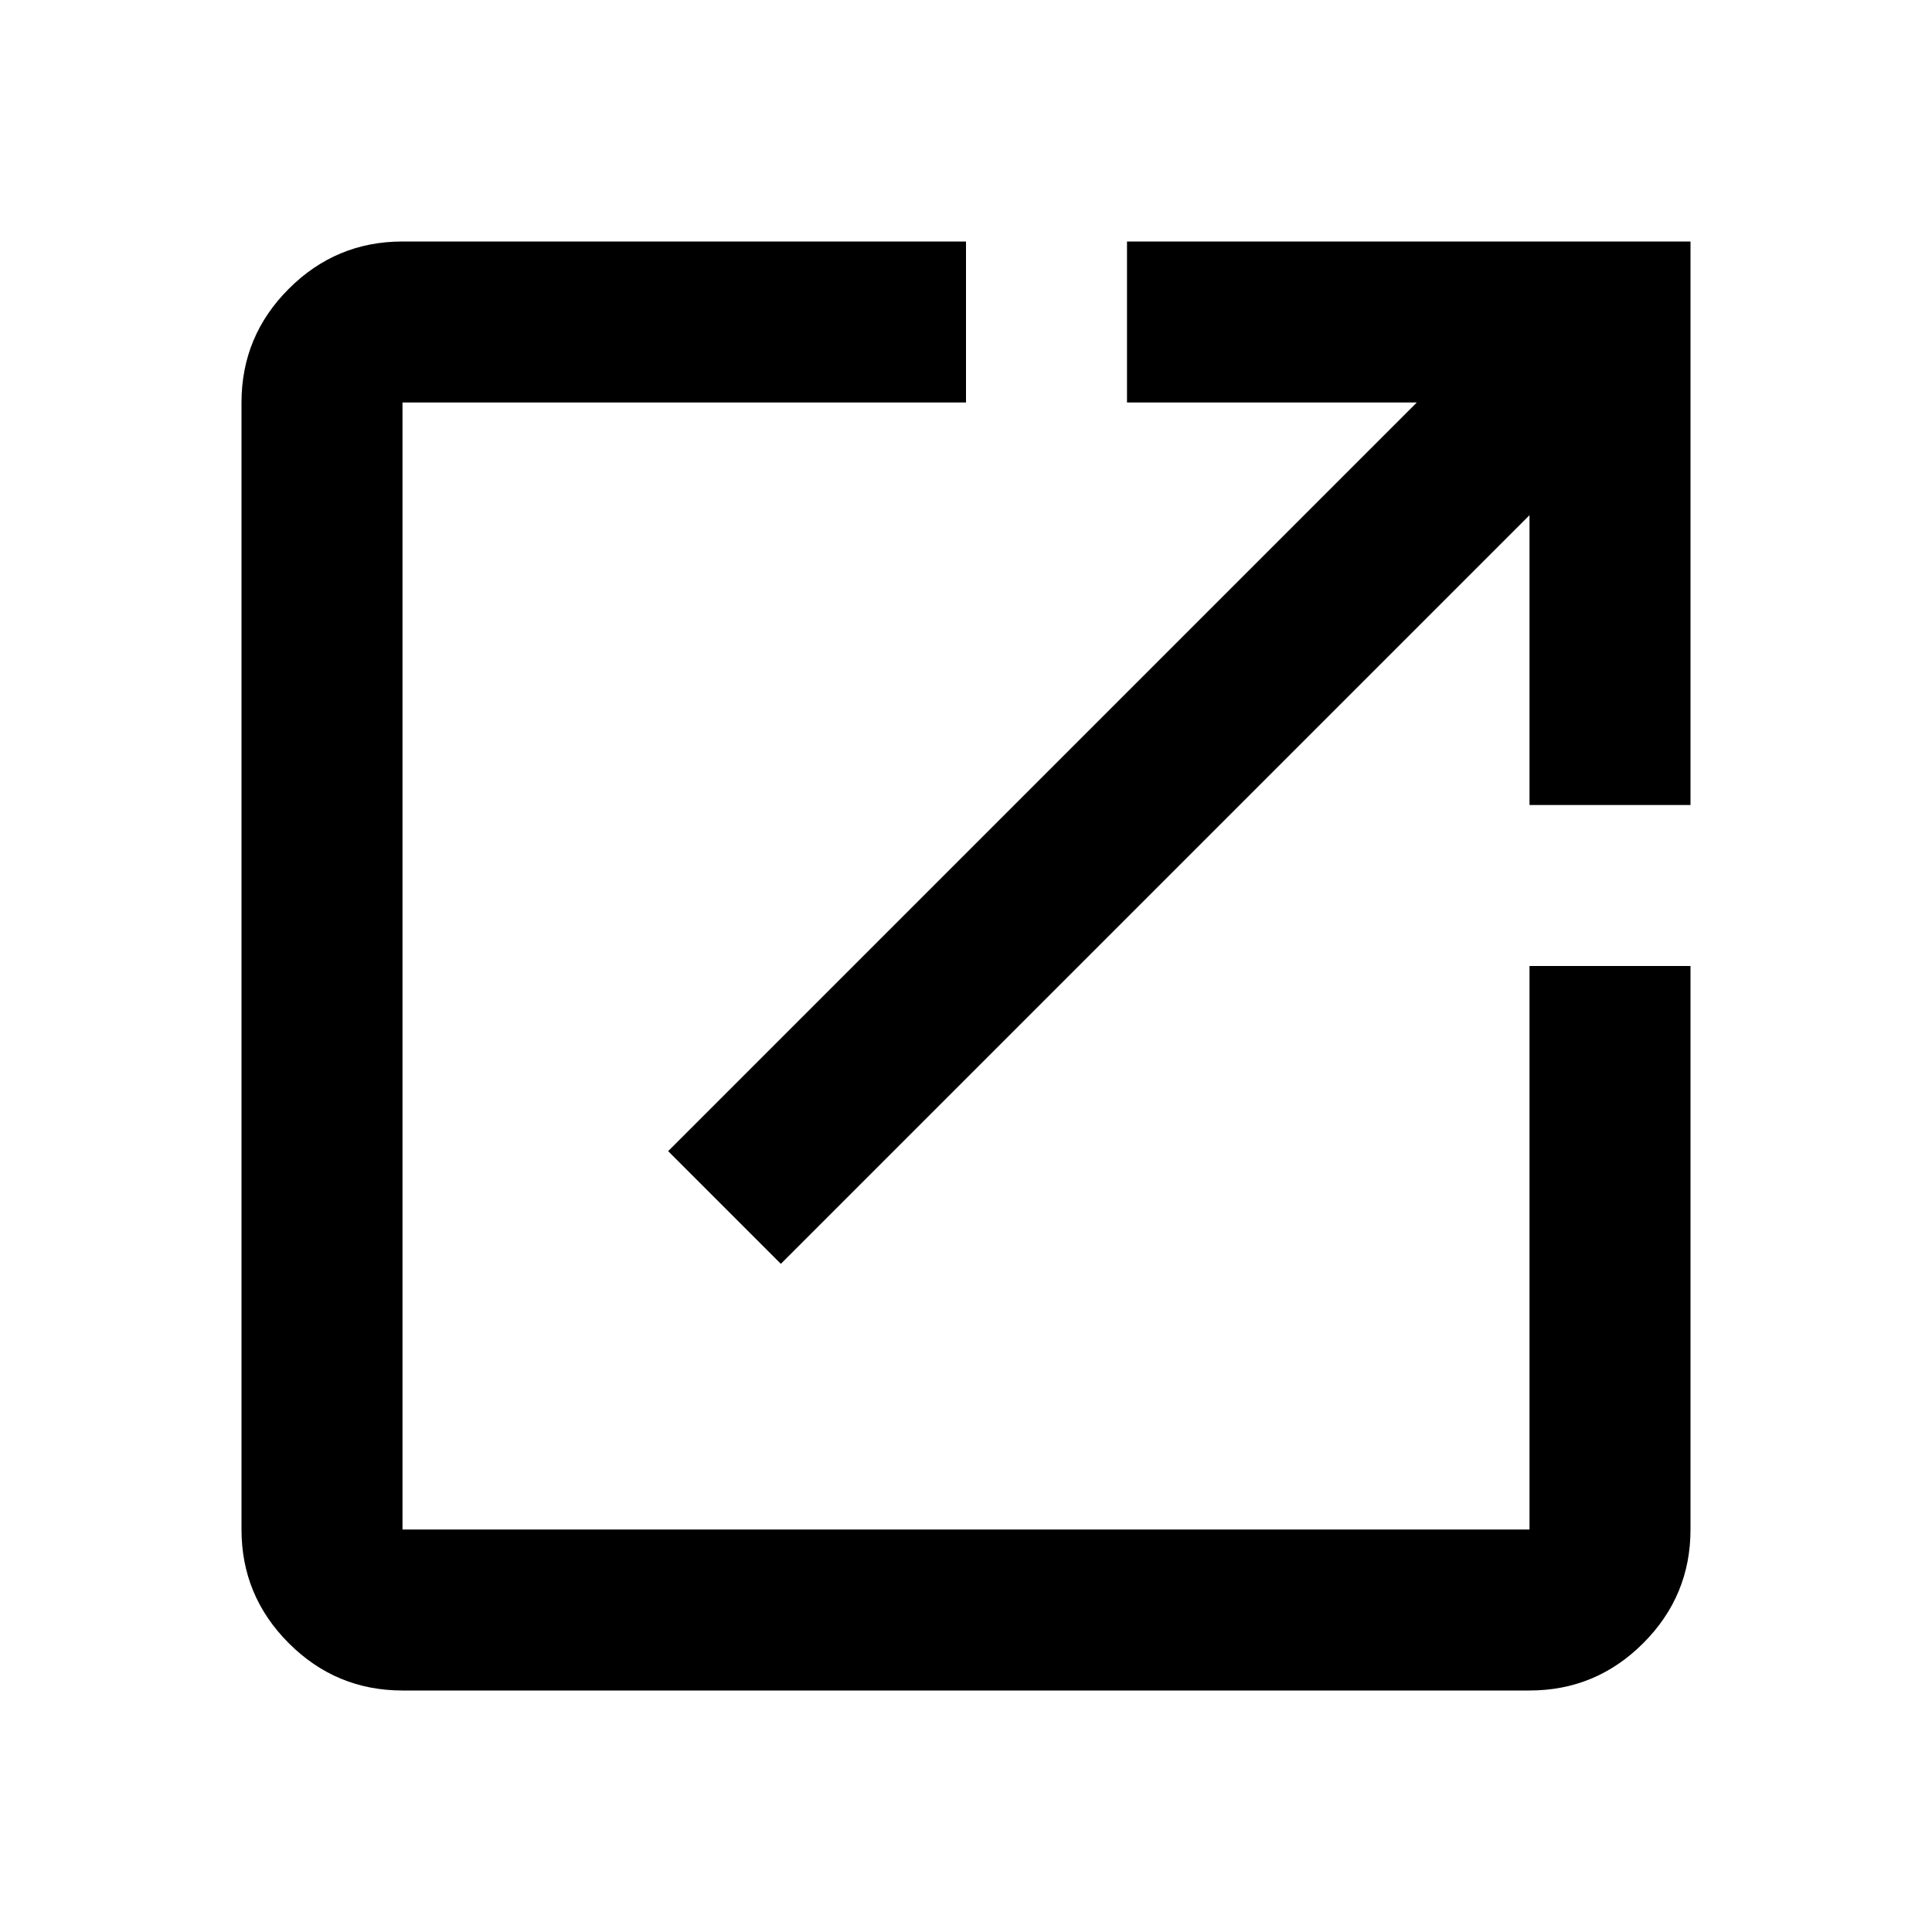
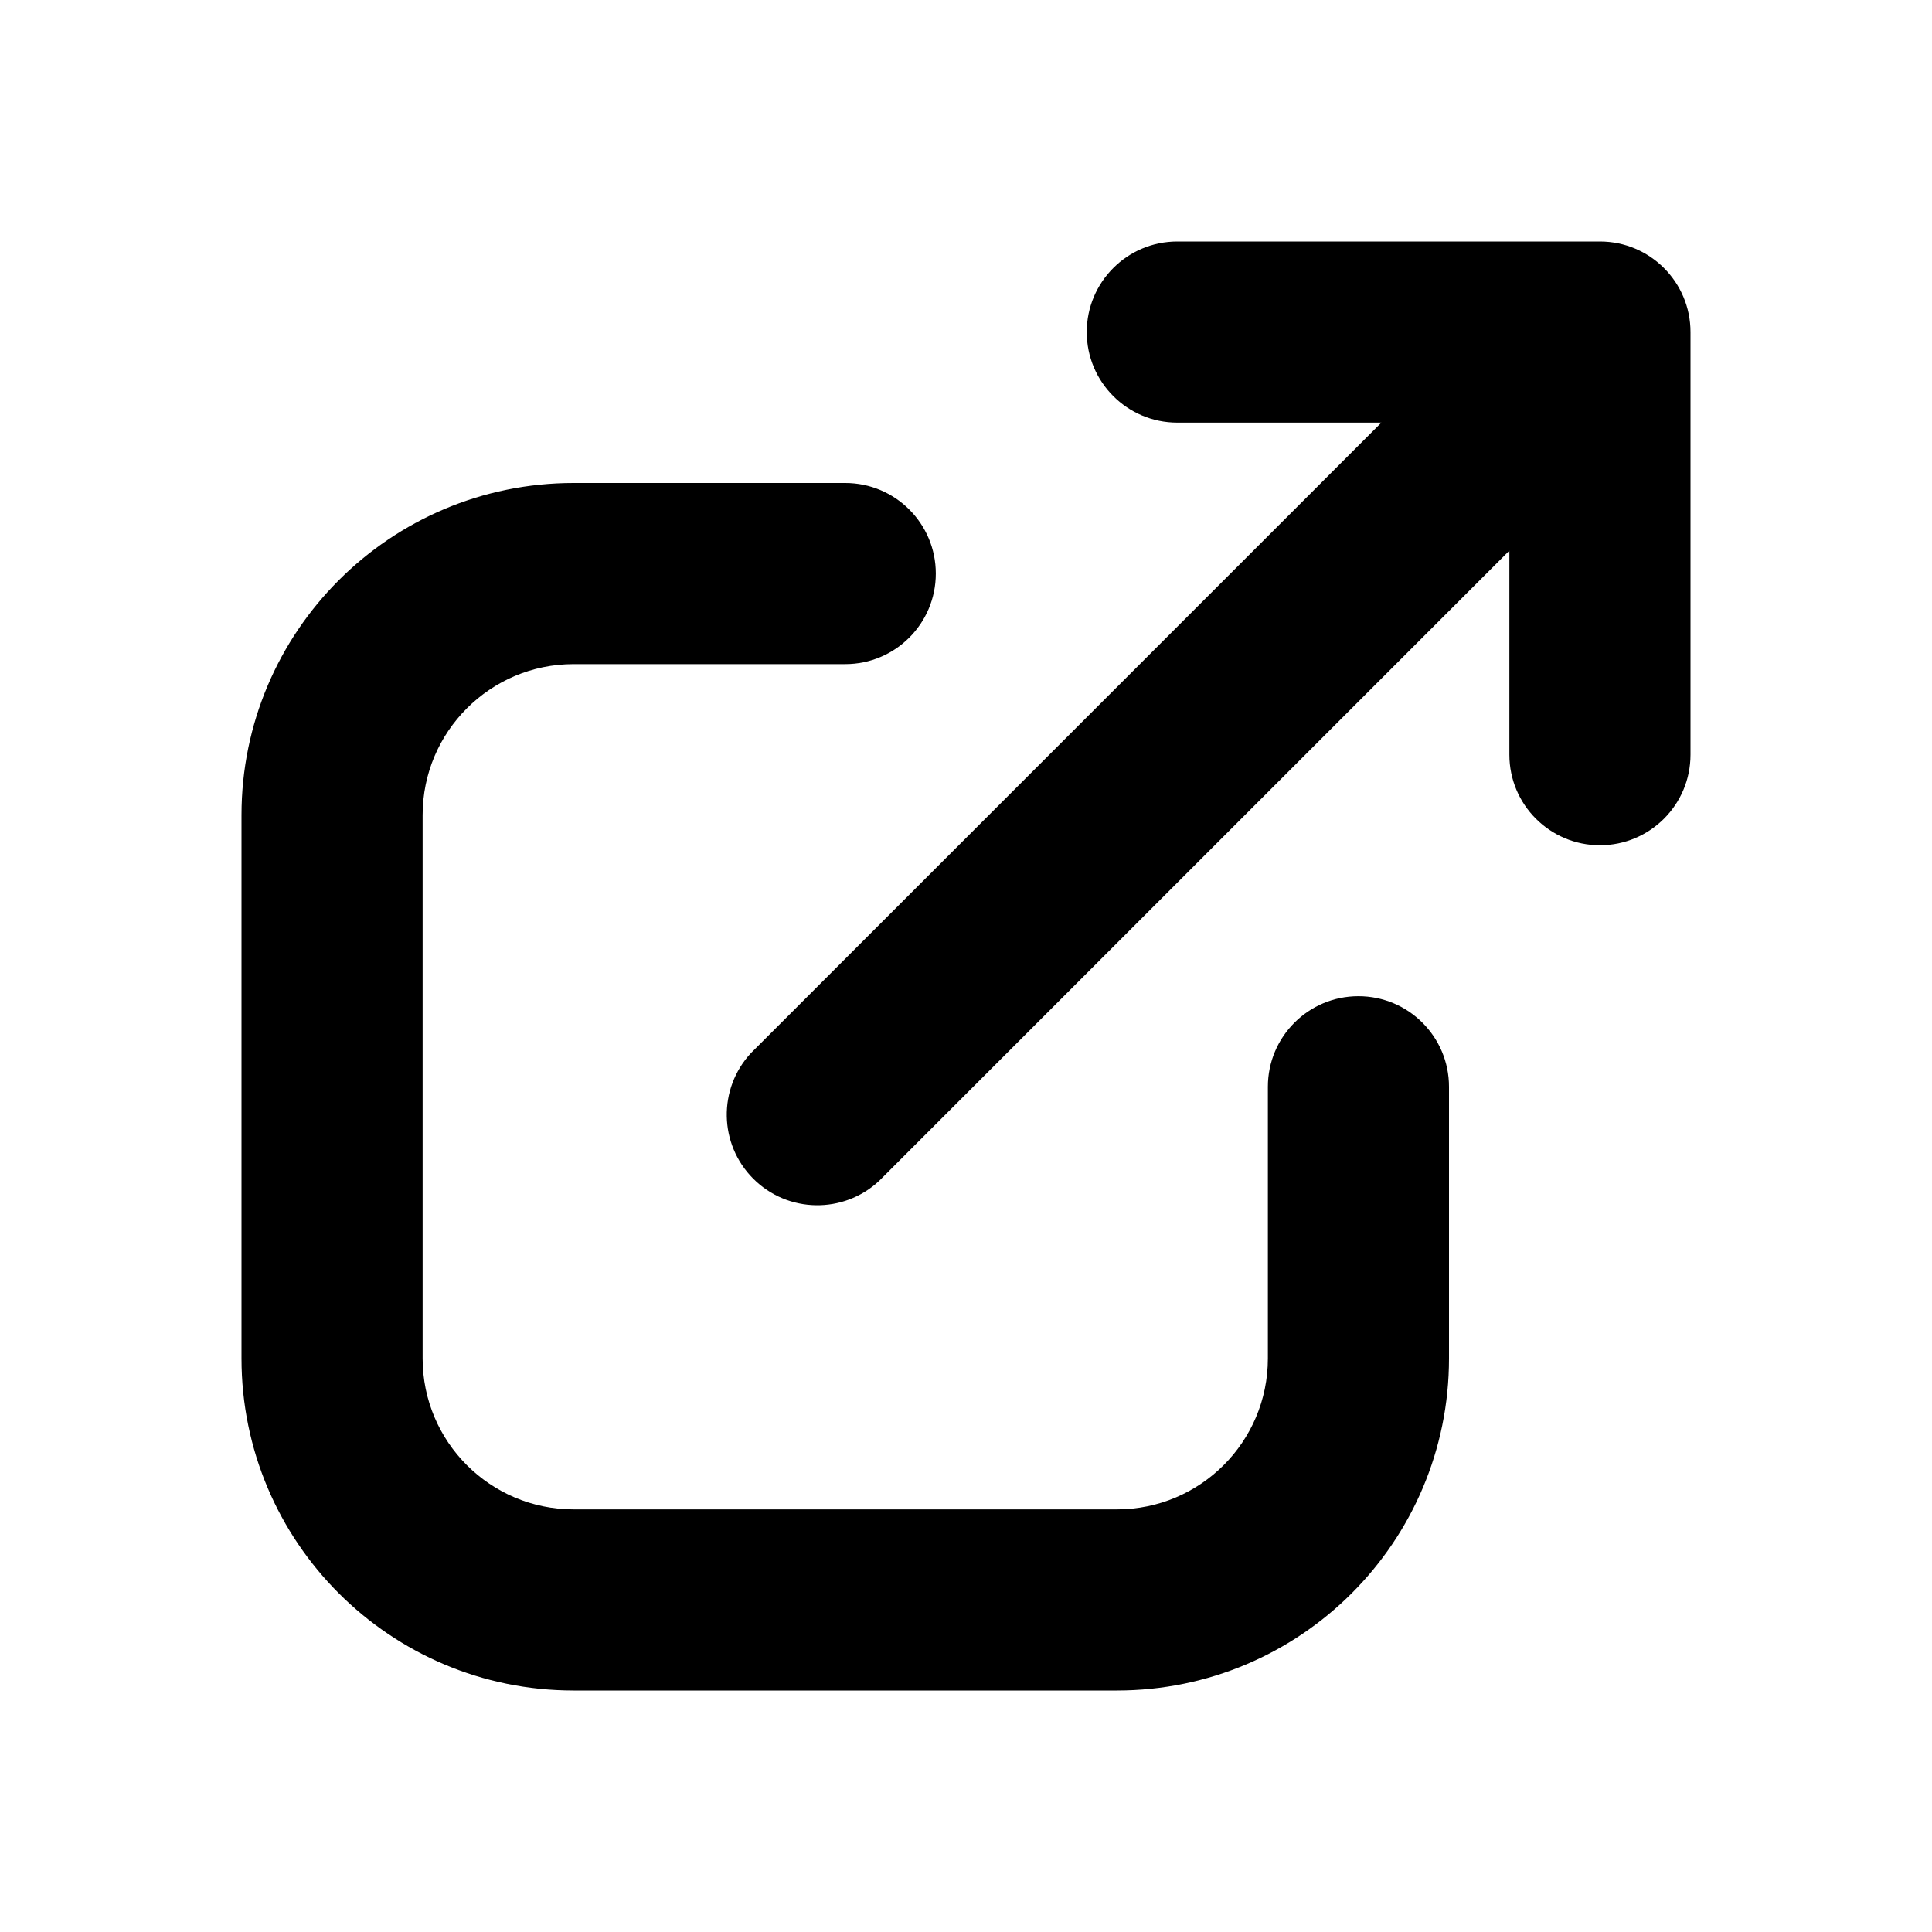
- <svg xmlns="http://www.w3.org/2000/svg" height="24" viewBox="0 -960 960 960" width="24">
-   <path d="M200-120q-33 0-56.5-23.5T120-200v-560q0-33 23.5-56.5T200-840h280v80H200v560h560v-280h80v280q0 33-23.5 56.5T760-120H200Zm188-212-56-56 372-372H560v-80h280v280h-80v-144L388-332Z" />
+ <svg xmlns="http://www.w3.org/2000/svg" viewBox="0 0 16 16" fill="currentColor" class="w-5 h-5">
+   <path d="M6.22 8.72a.75.75 0 0 0 1.06 1.06l5.22-5.22v1.69a.75.75 0 0 0 1.5 0v-3.5a.75.75 0 0 0-.75-.75h-3.5a.75.75 0 0 0 0 1.5h1.69L6.22 8.72Z" />
+   <path d="M3.5 6.75c0-.69.56-1.25 1.25-1.25H7A.75.75 0 0 0 7 4H4.75A2.75 2.75 0 0 0 2 6.75v4.5A2.75 2.75 0 0 0 4.75 14h4.5A2.75 2.75 0 0 0 12 11.25V9a.75.75 0 0 0-1.5 0v2.25c0 .69-.56 1.25-1.25 1.25h-4.5c-.69 0-1.25-.56-1.25-1.25v-4.5Z" />
</svg>
